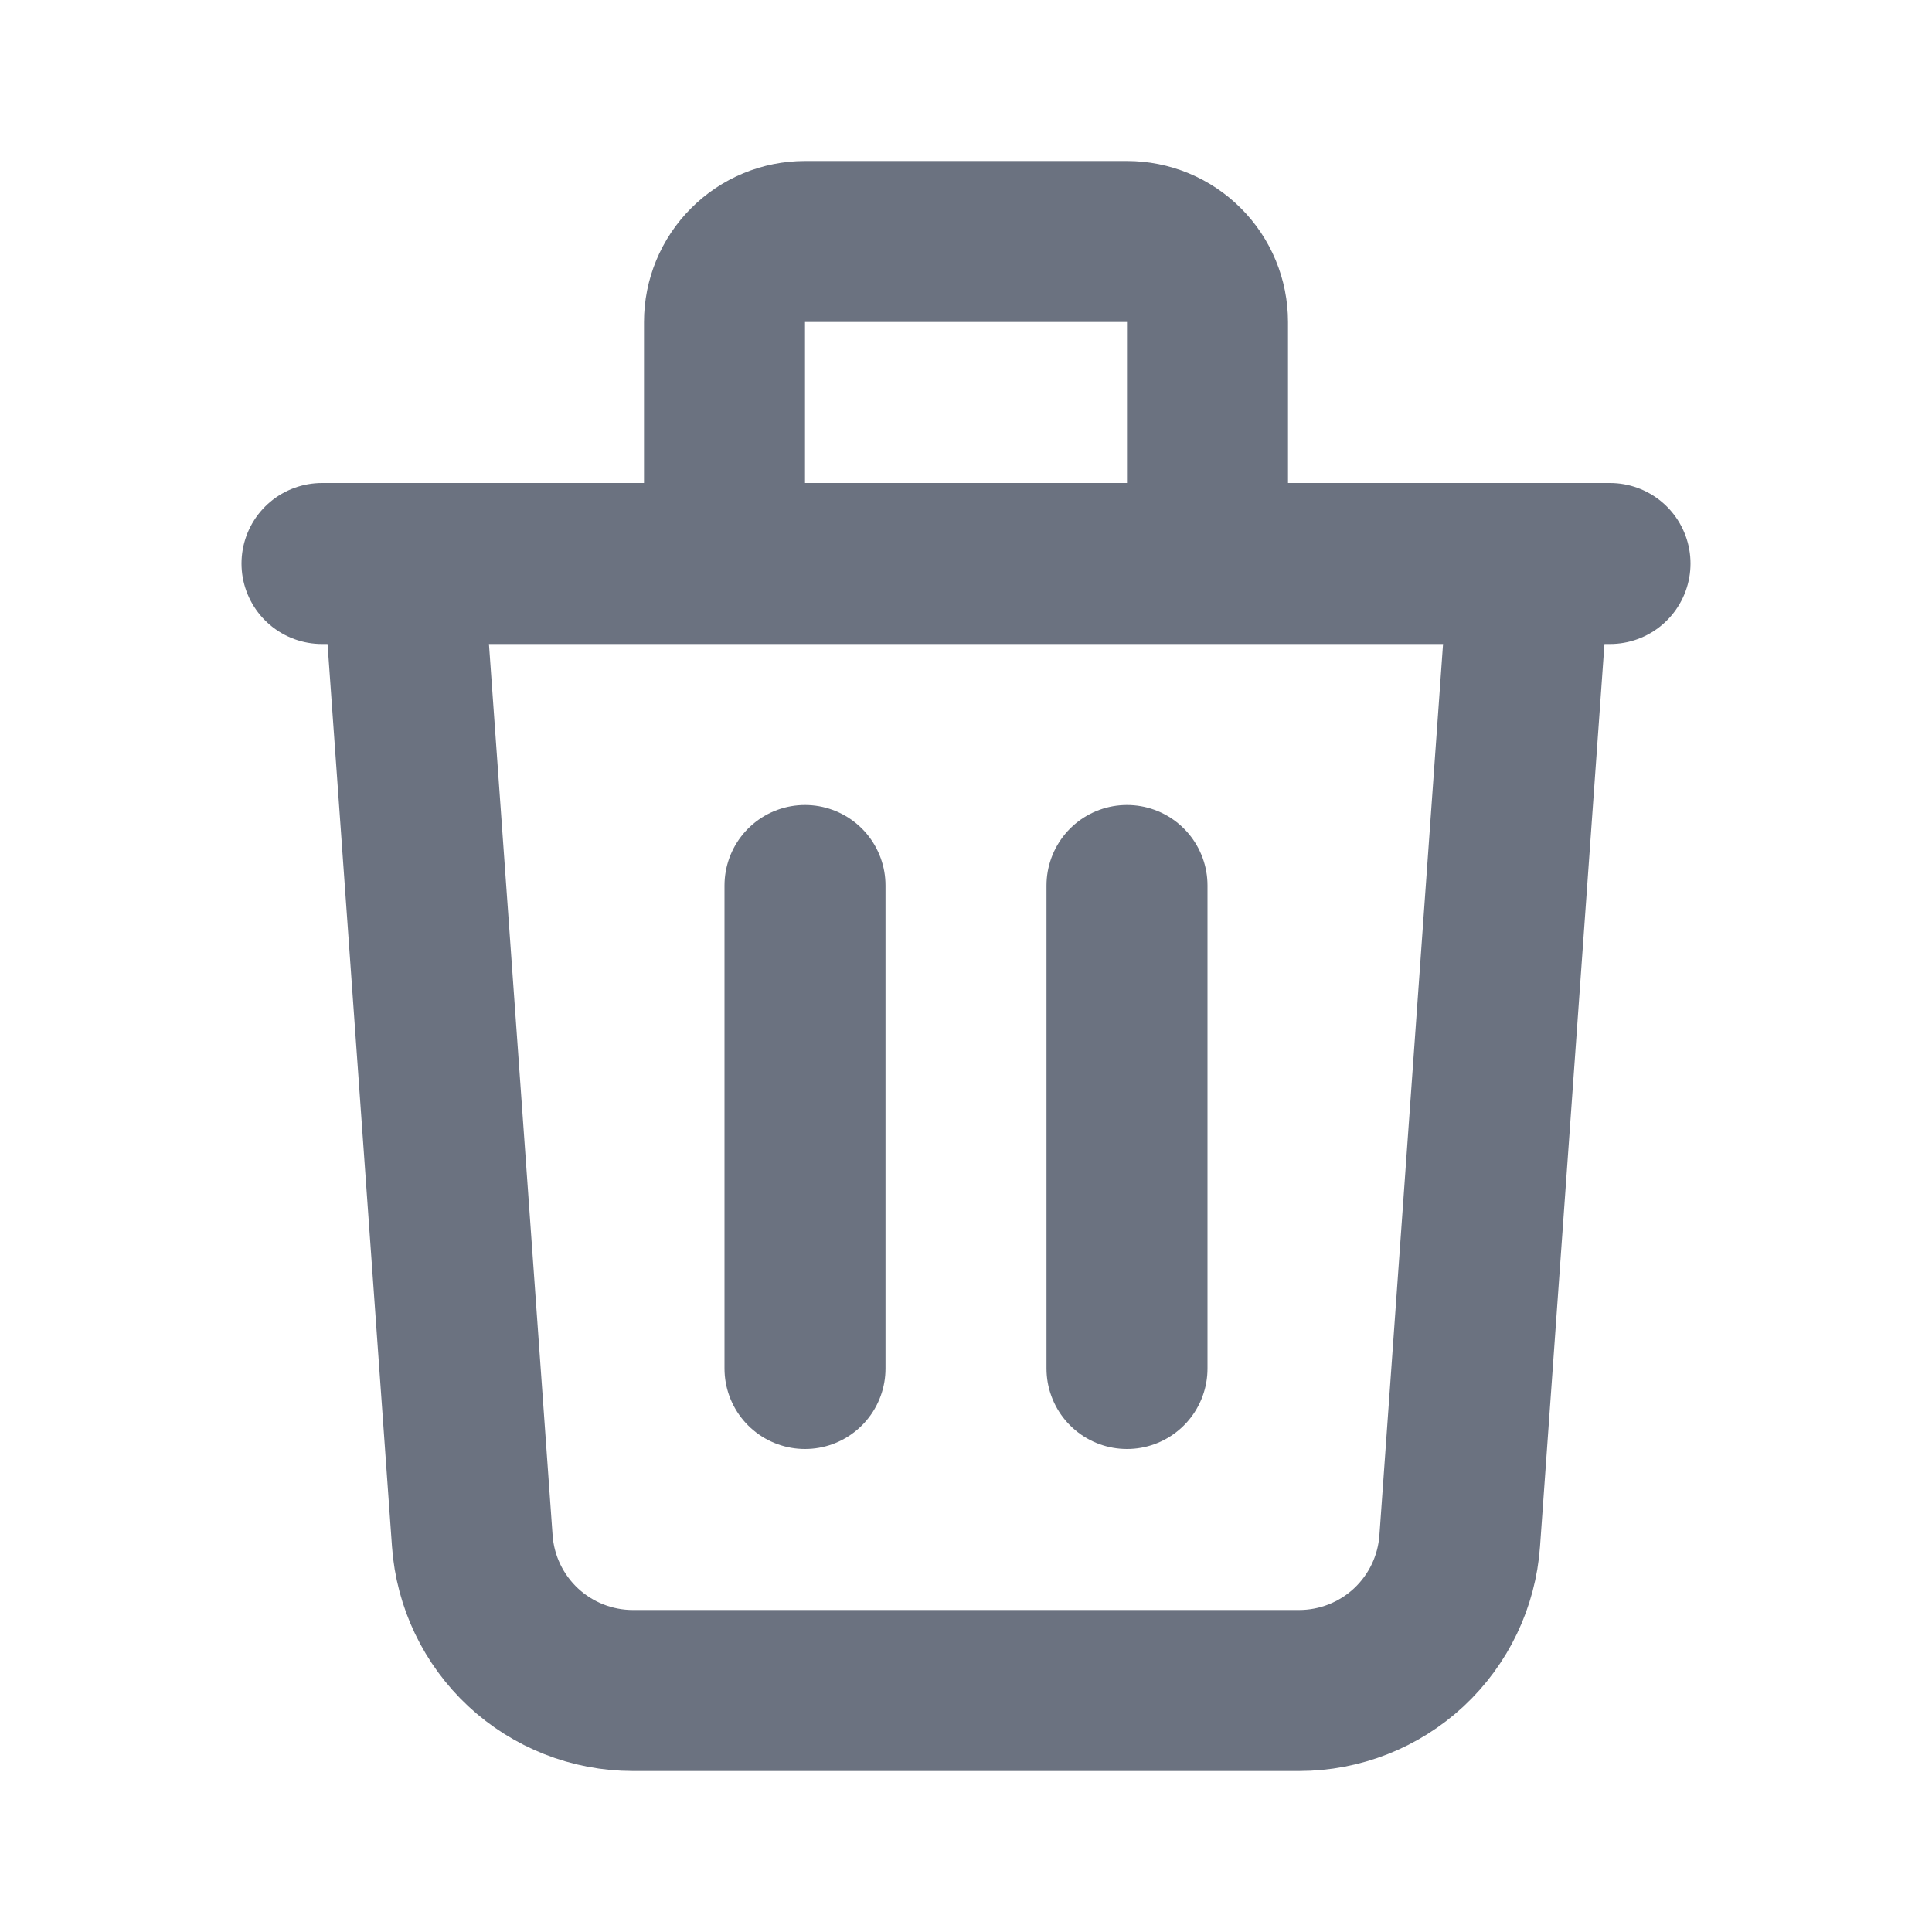
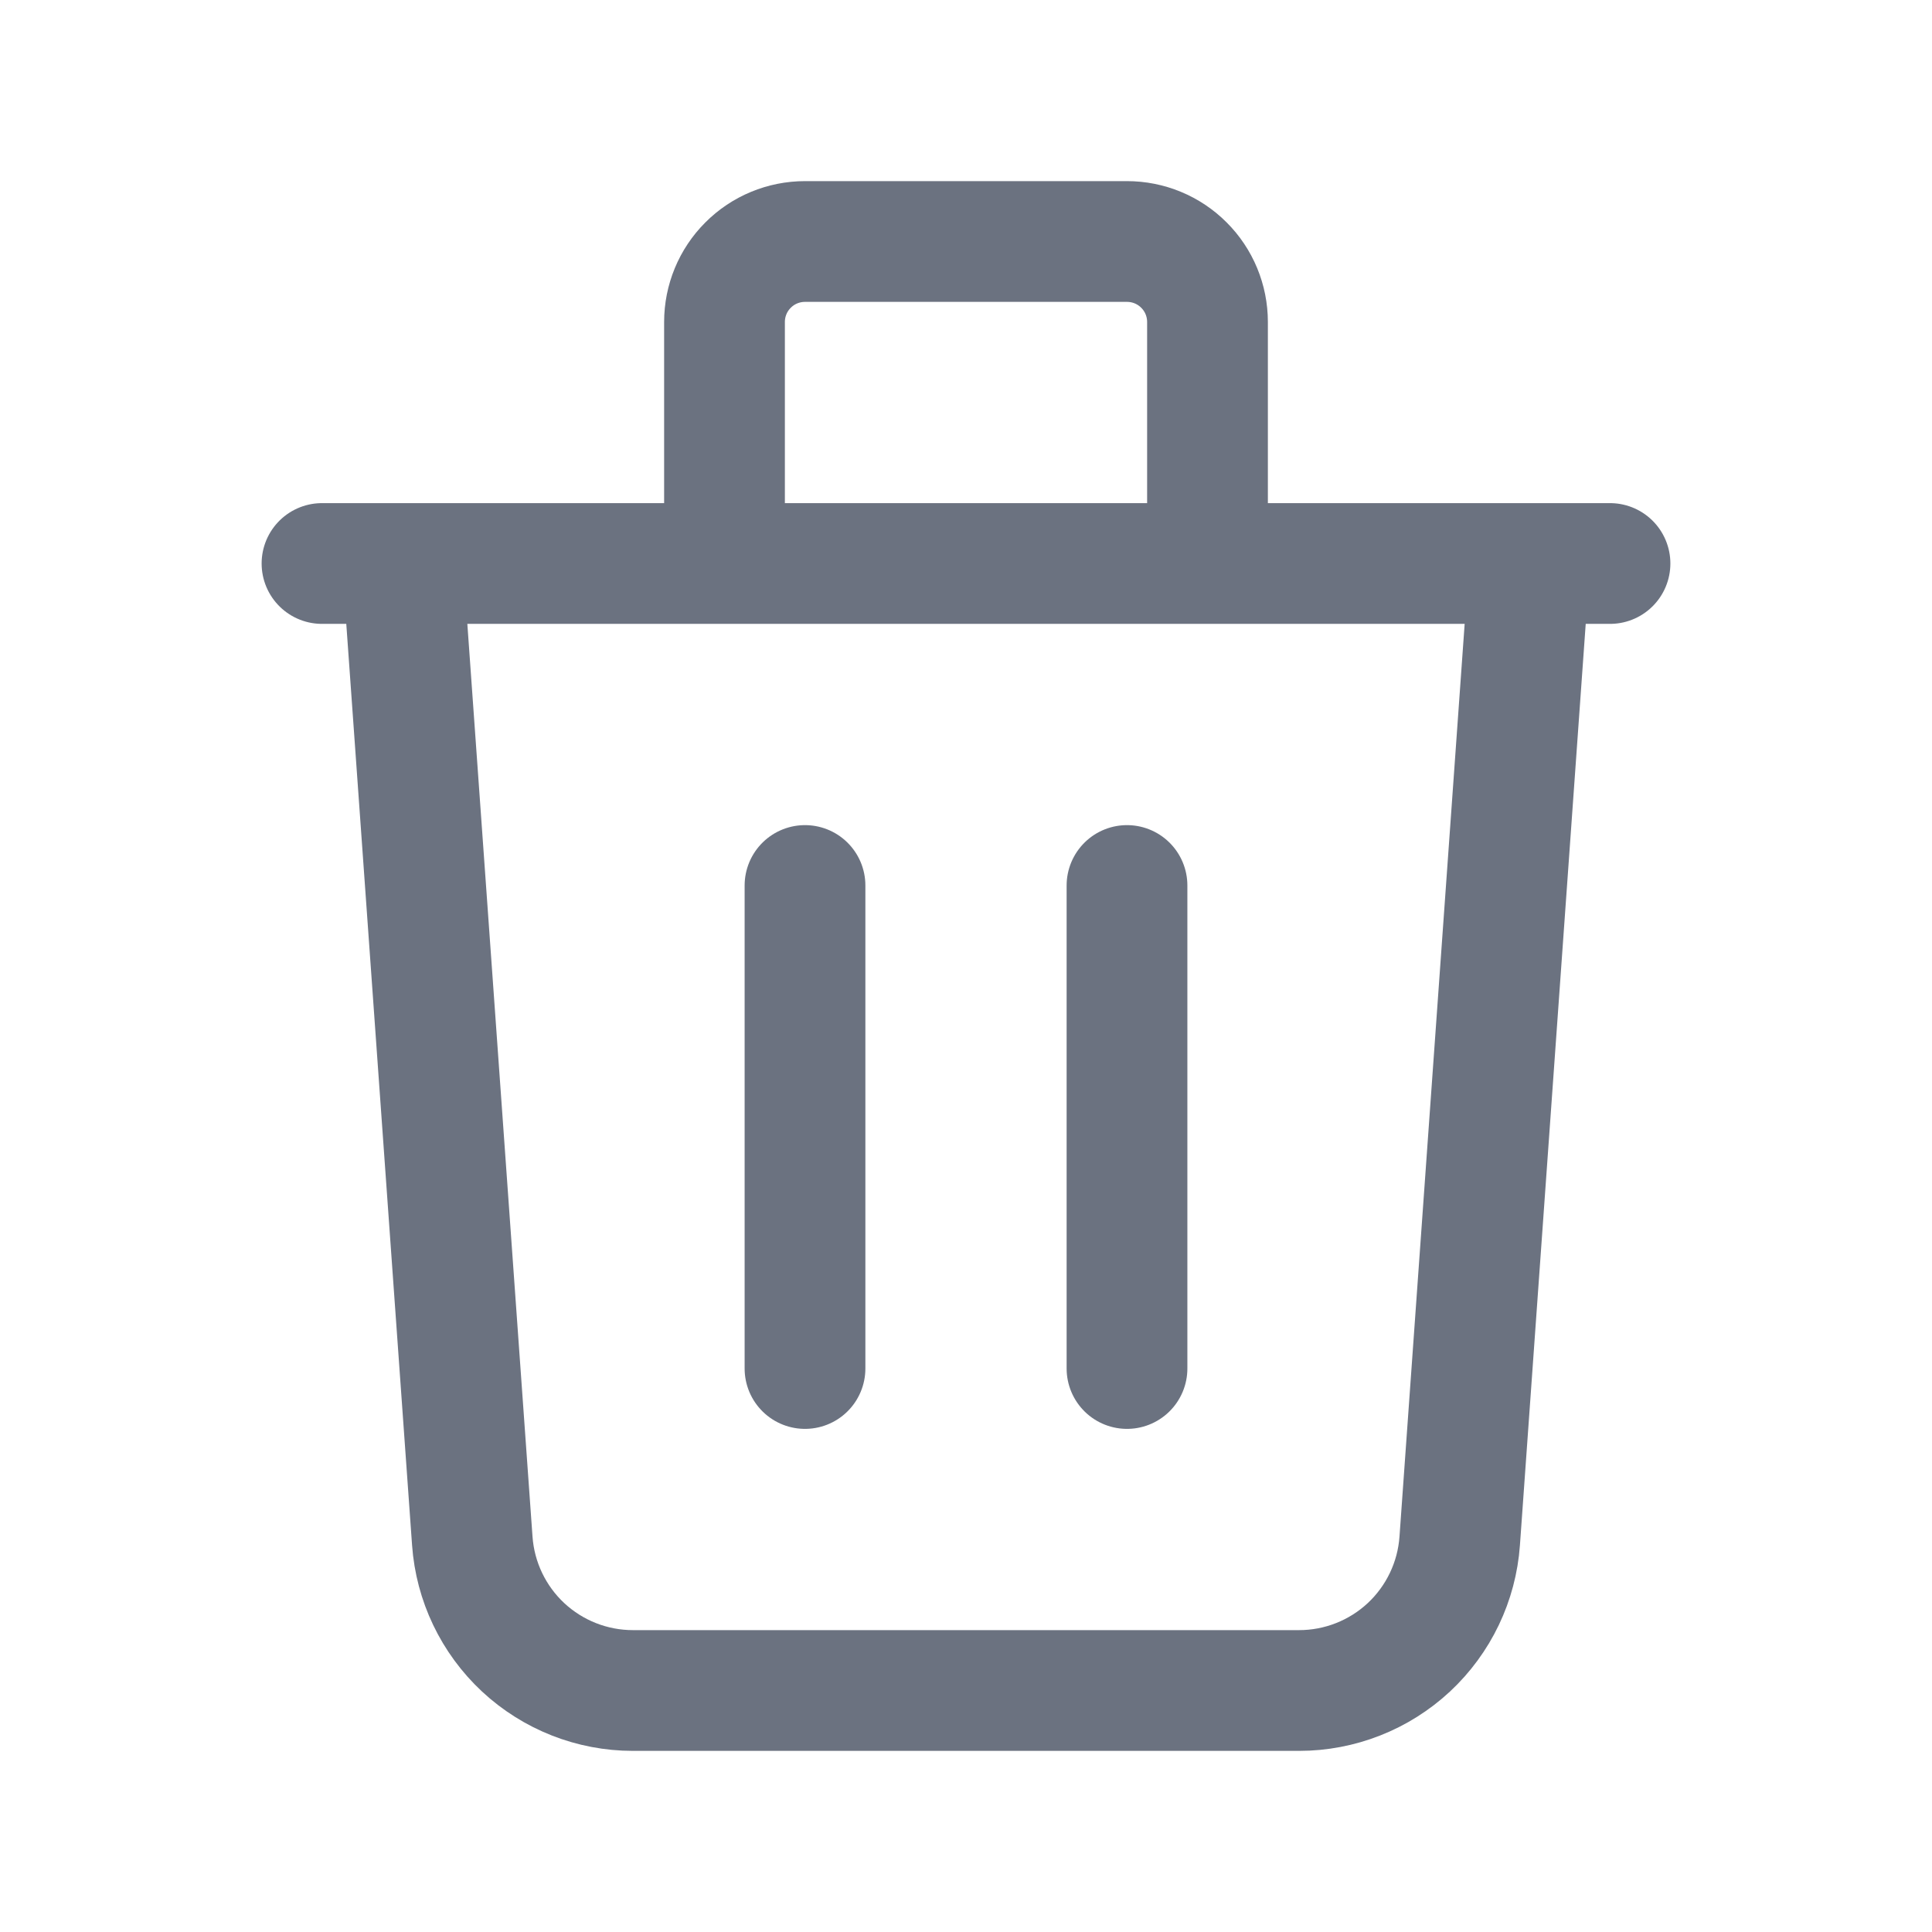
<svg xmlns="http://www.w3.org/2000/svg" width="24" height="24" viewBox="0 0 24 24" fill="none">
-   <path d="M10 11V17M14 11V17M4 7H20M19 7L18.133 19.142C18.097 19.647 17.871 20.119 17.501 20.464C17.131 20.808 16.644 21 16.138 21H7.862C7.356 21 6.869 20.808 6.499 20.464C6.129 20.119 5.903 19.647 5.867 19.142L5 7H19ZM15 7V4C15 3.735 14.895 3.48 14.707 3.293C14.52 3.105 14.265 3 14 3H10C9.735 3 9.48 3.105 9.293 3.293C9.105 3.48 9 3.735 9 4V7H15Z" stroke="#6B7280" stroke-width="2" stroke-linecap="round" stroke-linejoin="round" />
+   <path d="M10 11V17M14 11V17M4 7H20M19 7L18.133 19.142C18.097 19.647 17.871 20.119 17.501 20.464C17.131 20.808 16.644 21 16.138 21H7.862C7.356 21 6.869 20.808 6.499 20.464C6.129 20.119 5.903 19.647 5.867 19.142L5 7H19ZM15 7V4C15 3.735 14.895 3.48 14.707 3.293C14.52 3.105 14.265 3 14 3H10C9.735 3 9.48 3.105 9.293 3.293C9.105 3.48 9 3.735 9 4V7H15Z" stroke="#6B7280" stroke-width="1.5" stroke-linecap="round" stroke-linejoin="round" />
</svg>
